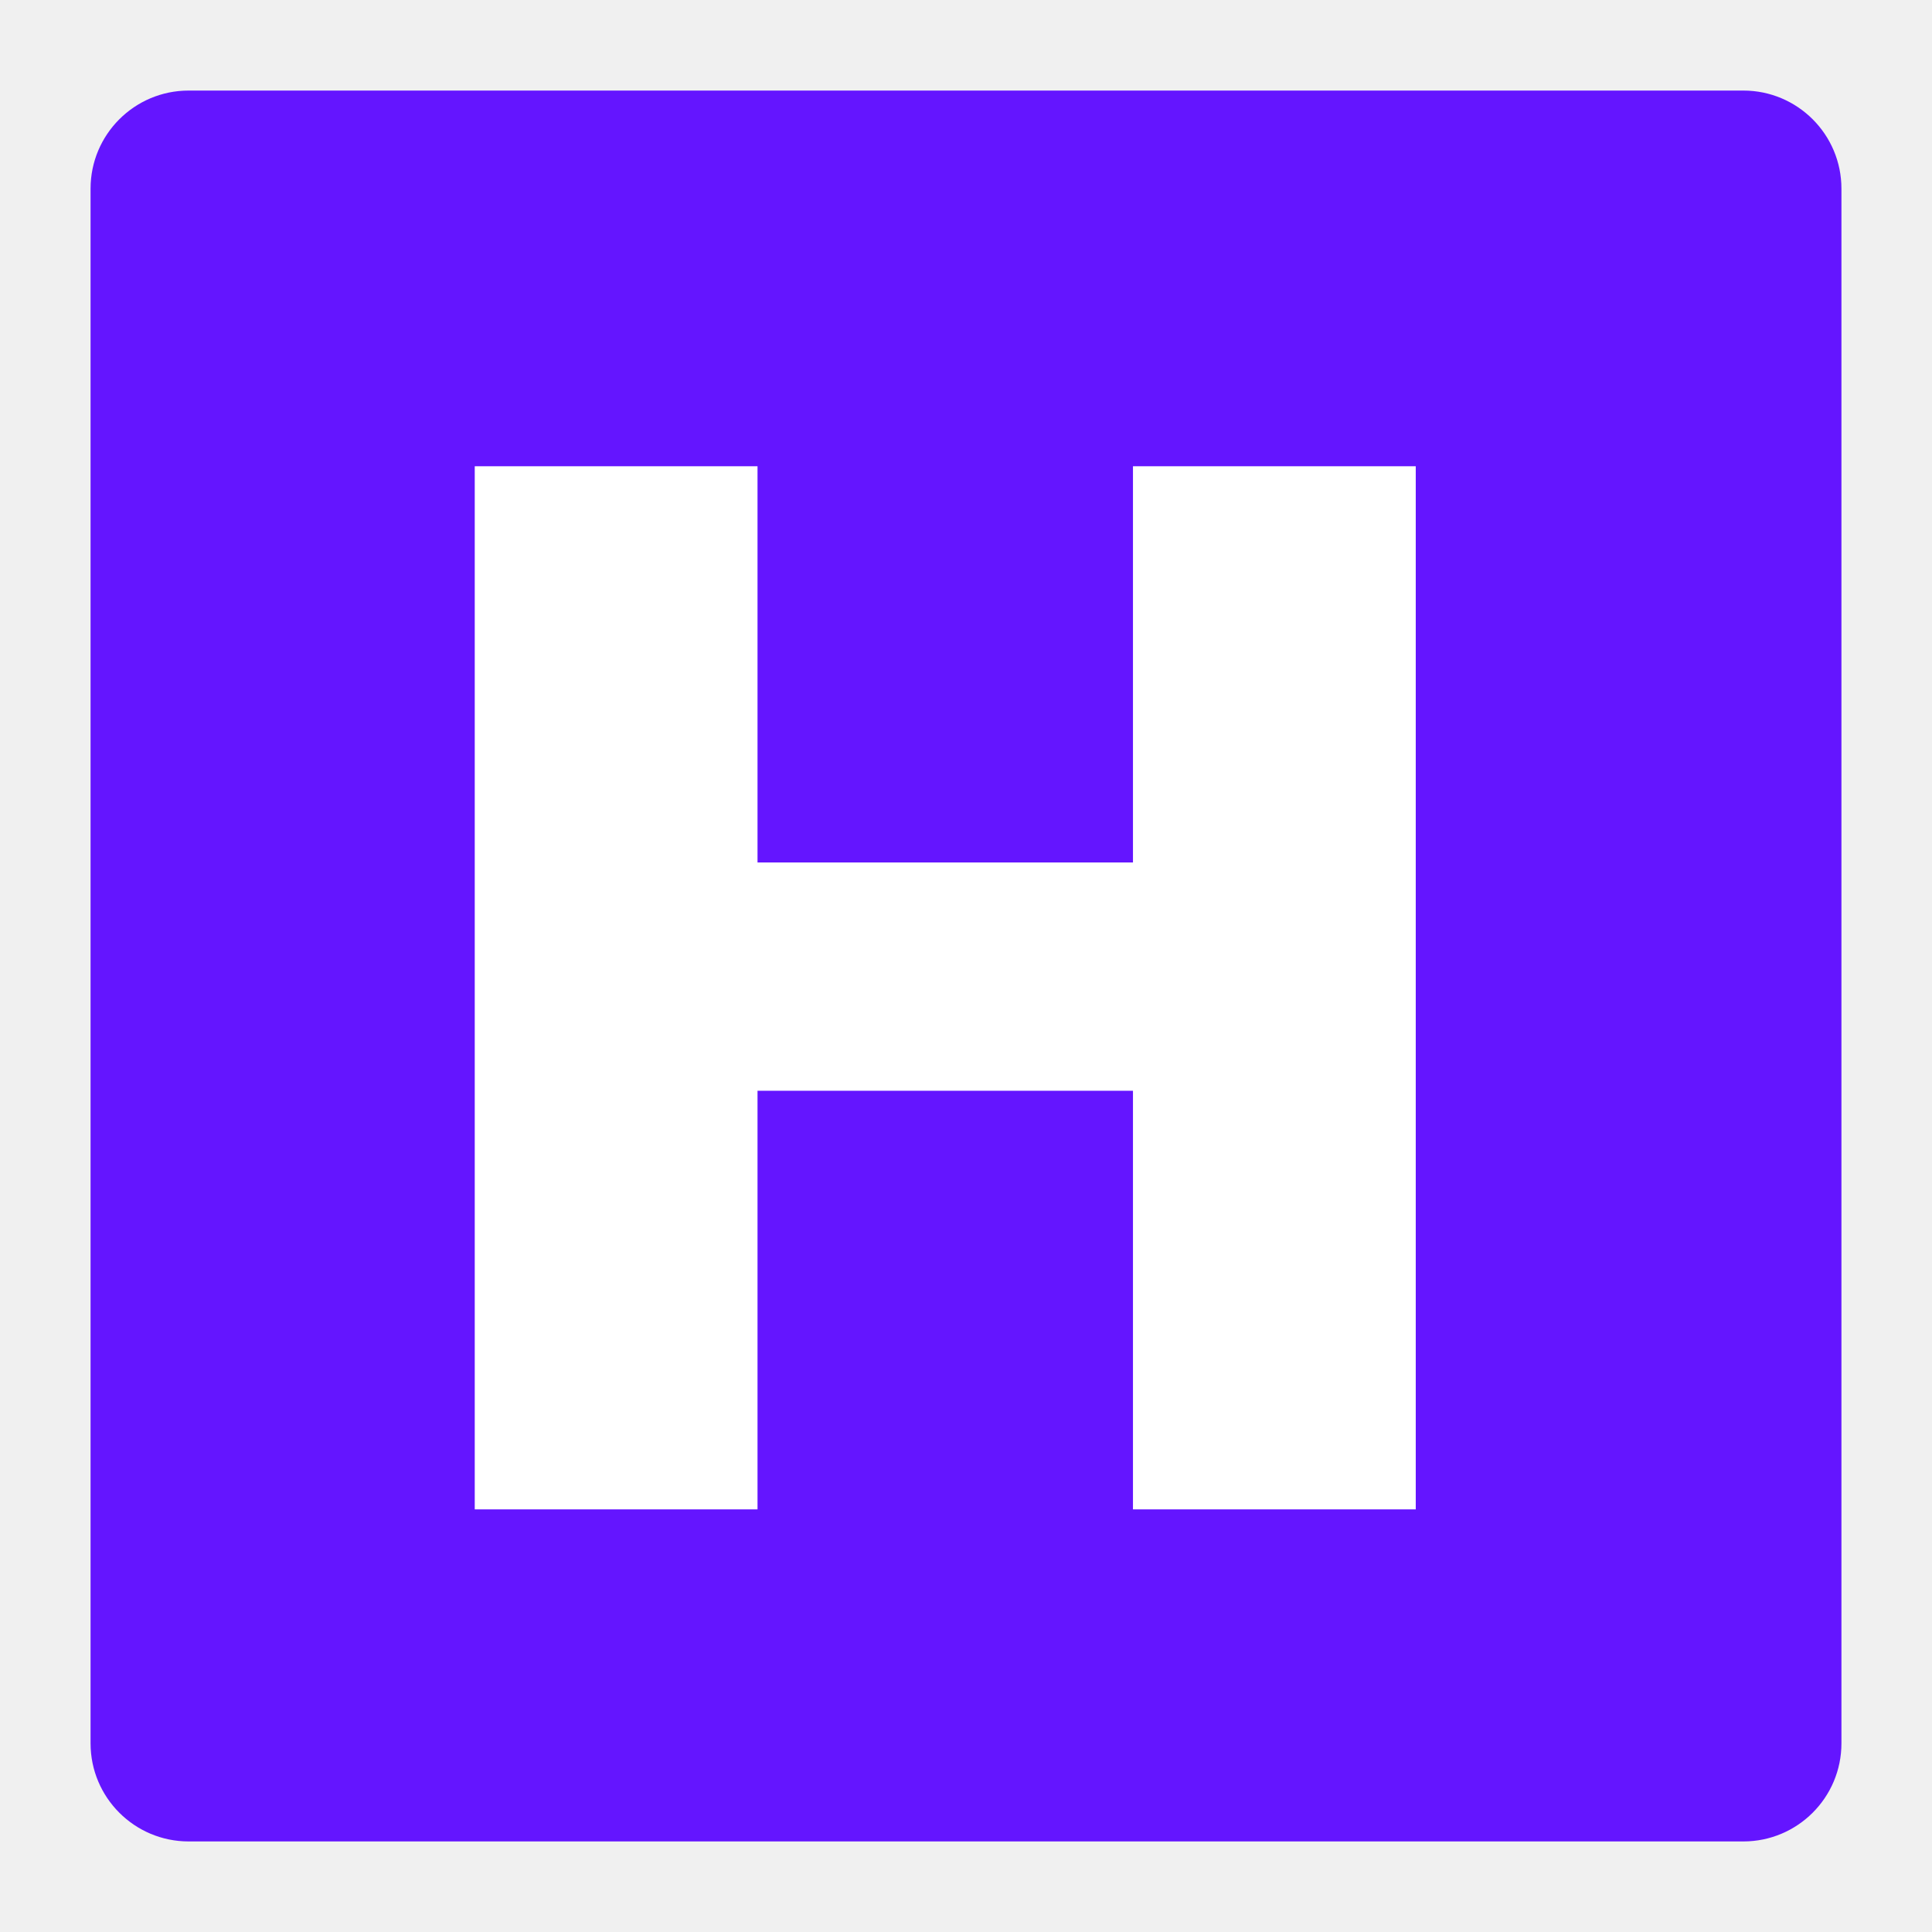
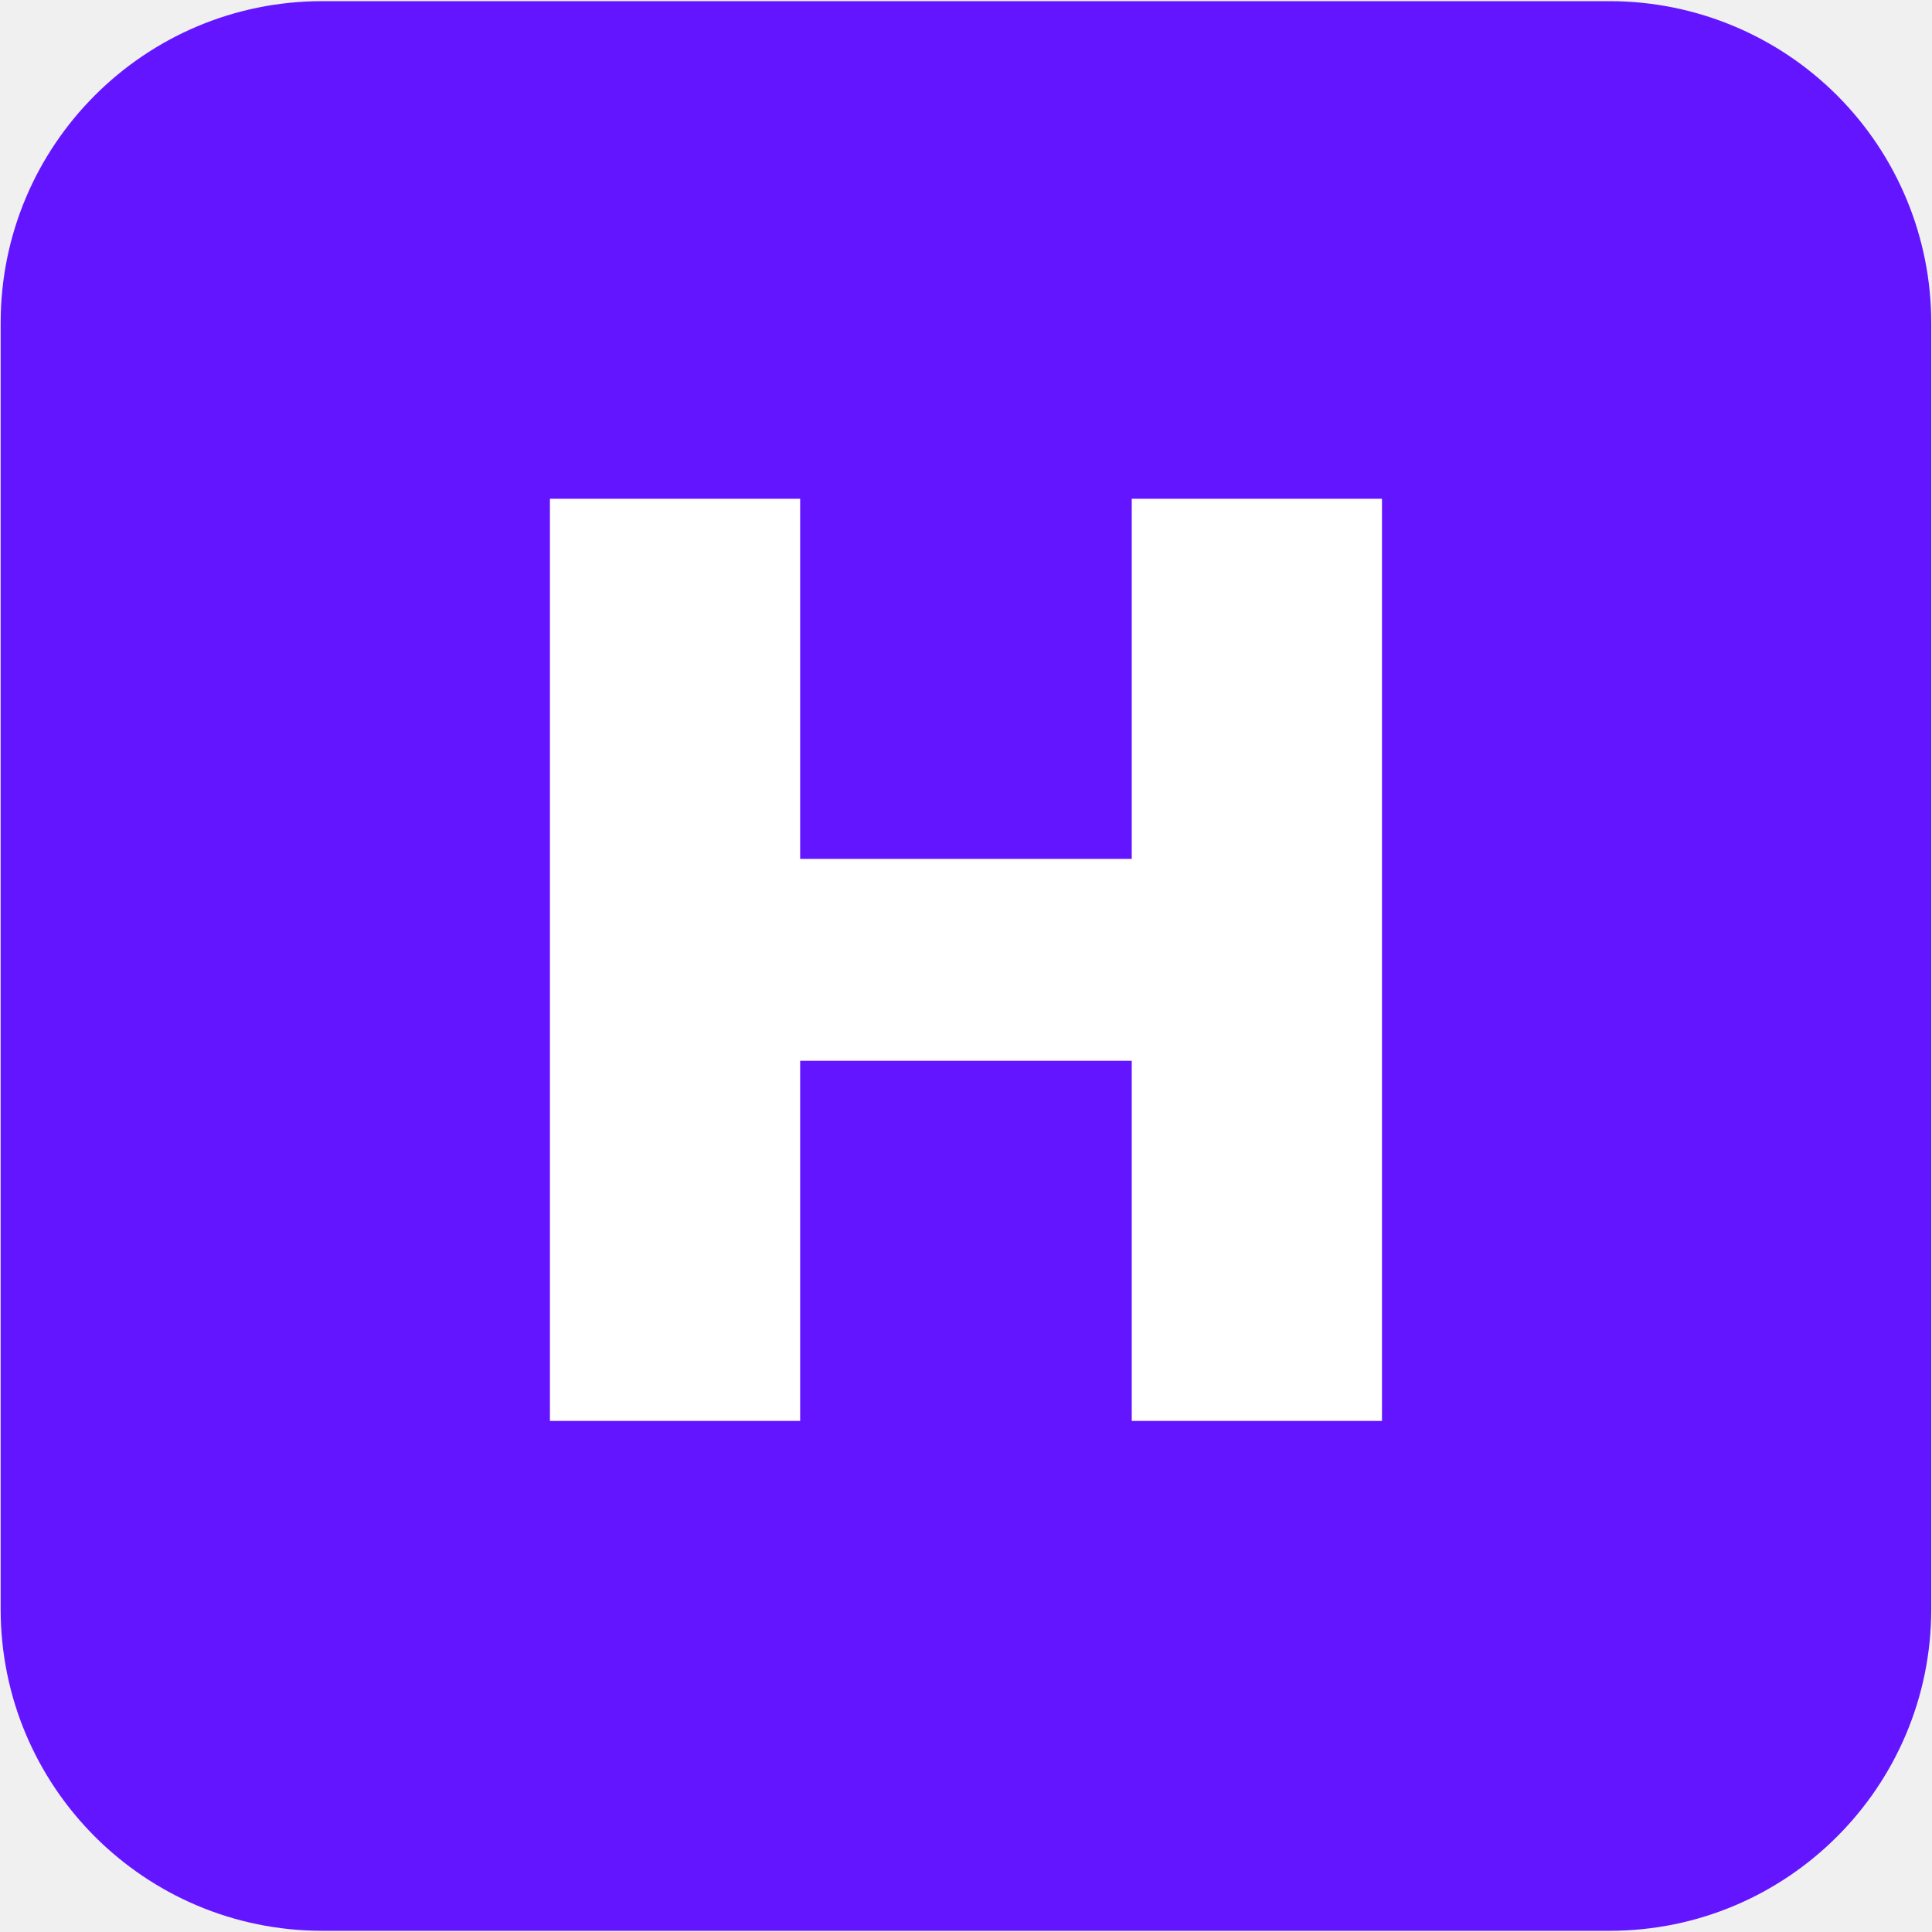
- <svg xmlns="http://www.w3.org/2000/svg" width="128" height="128" viewBox="0 0 128 128" fill="none">
-   <rect x="6" y="6" width="116" height="116" rx="6.5" fill="#6415FF" />
-   <text x="27" y="100" fill="white" font-family="Inter" font-size="95px" font-weight="900">H</text>
+ <svg xmlns="http://www.w3.org/2000/svg" version="1.1" viewBox="0.0 0.0 128.0 128.0" fill="none" stroke="none" stroke-linecap="square" stroke-miterlimit="10">
+   <clipPath id="p.0">
+     <path d="m0 0l128.0 0l0 128.0l-128.0 0l0 -128.0z" clip-rule="nonzero" />
+   </clipPath>
+   <g clip-path="url(#p.0)">
+     <path fill="#000000" fill-opacity="0.0" d="m0 0l128.0 0l0 128.0l-128.0 0z" fill-rule="evenodd" />
+     <path fill="#000000" fill-opacity="0.0" d="m462.407 167.247l91.748 0l0 117.48l-91.748 0z" fill-rule="evenodd" />
+     <path fill="#6415ff" d="m0.044 21.385l0 0c0 -11.768 9.54 -21.308 21.308 -21.308l85.29 0l0 0c5.651 0 11.071 2.245 15.067 6.241c3.996 3.996 6.241 9.416 6.241 15.067l0 85.227c0 11.768 -9.54 21.308 -21.308 21.308l-85.29 0c-11.768 0 -21.308 -9.54 -21.308 -21.308z" fill-rule="evenodd" />
+     <path fill="#ffffff" d="m36.434 94.139l0 -61.094l16.578 0l0 23.859l21.969 0l0 -23.859l16.578 0l0 61.094l-16.578 0l0 -23.859l-21.969 0l0 23.859l-16.578 0z" fill-rule="nonzero" />
+   </g>
</svg>
